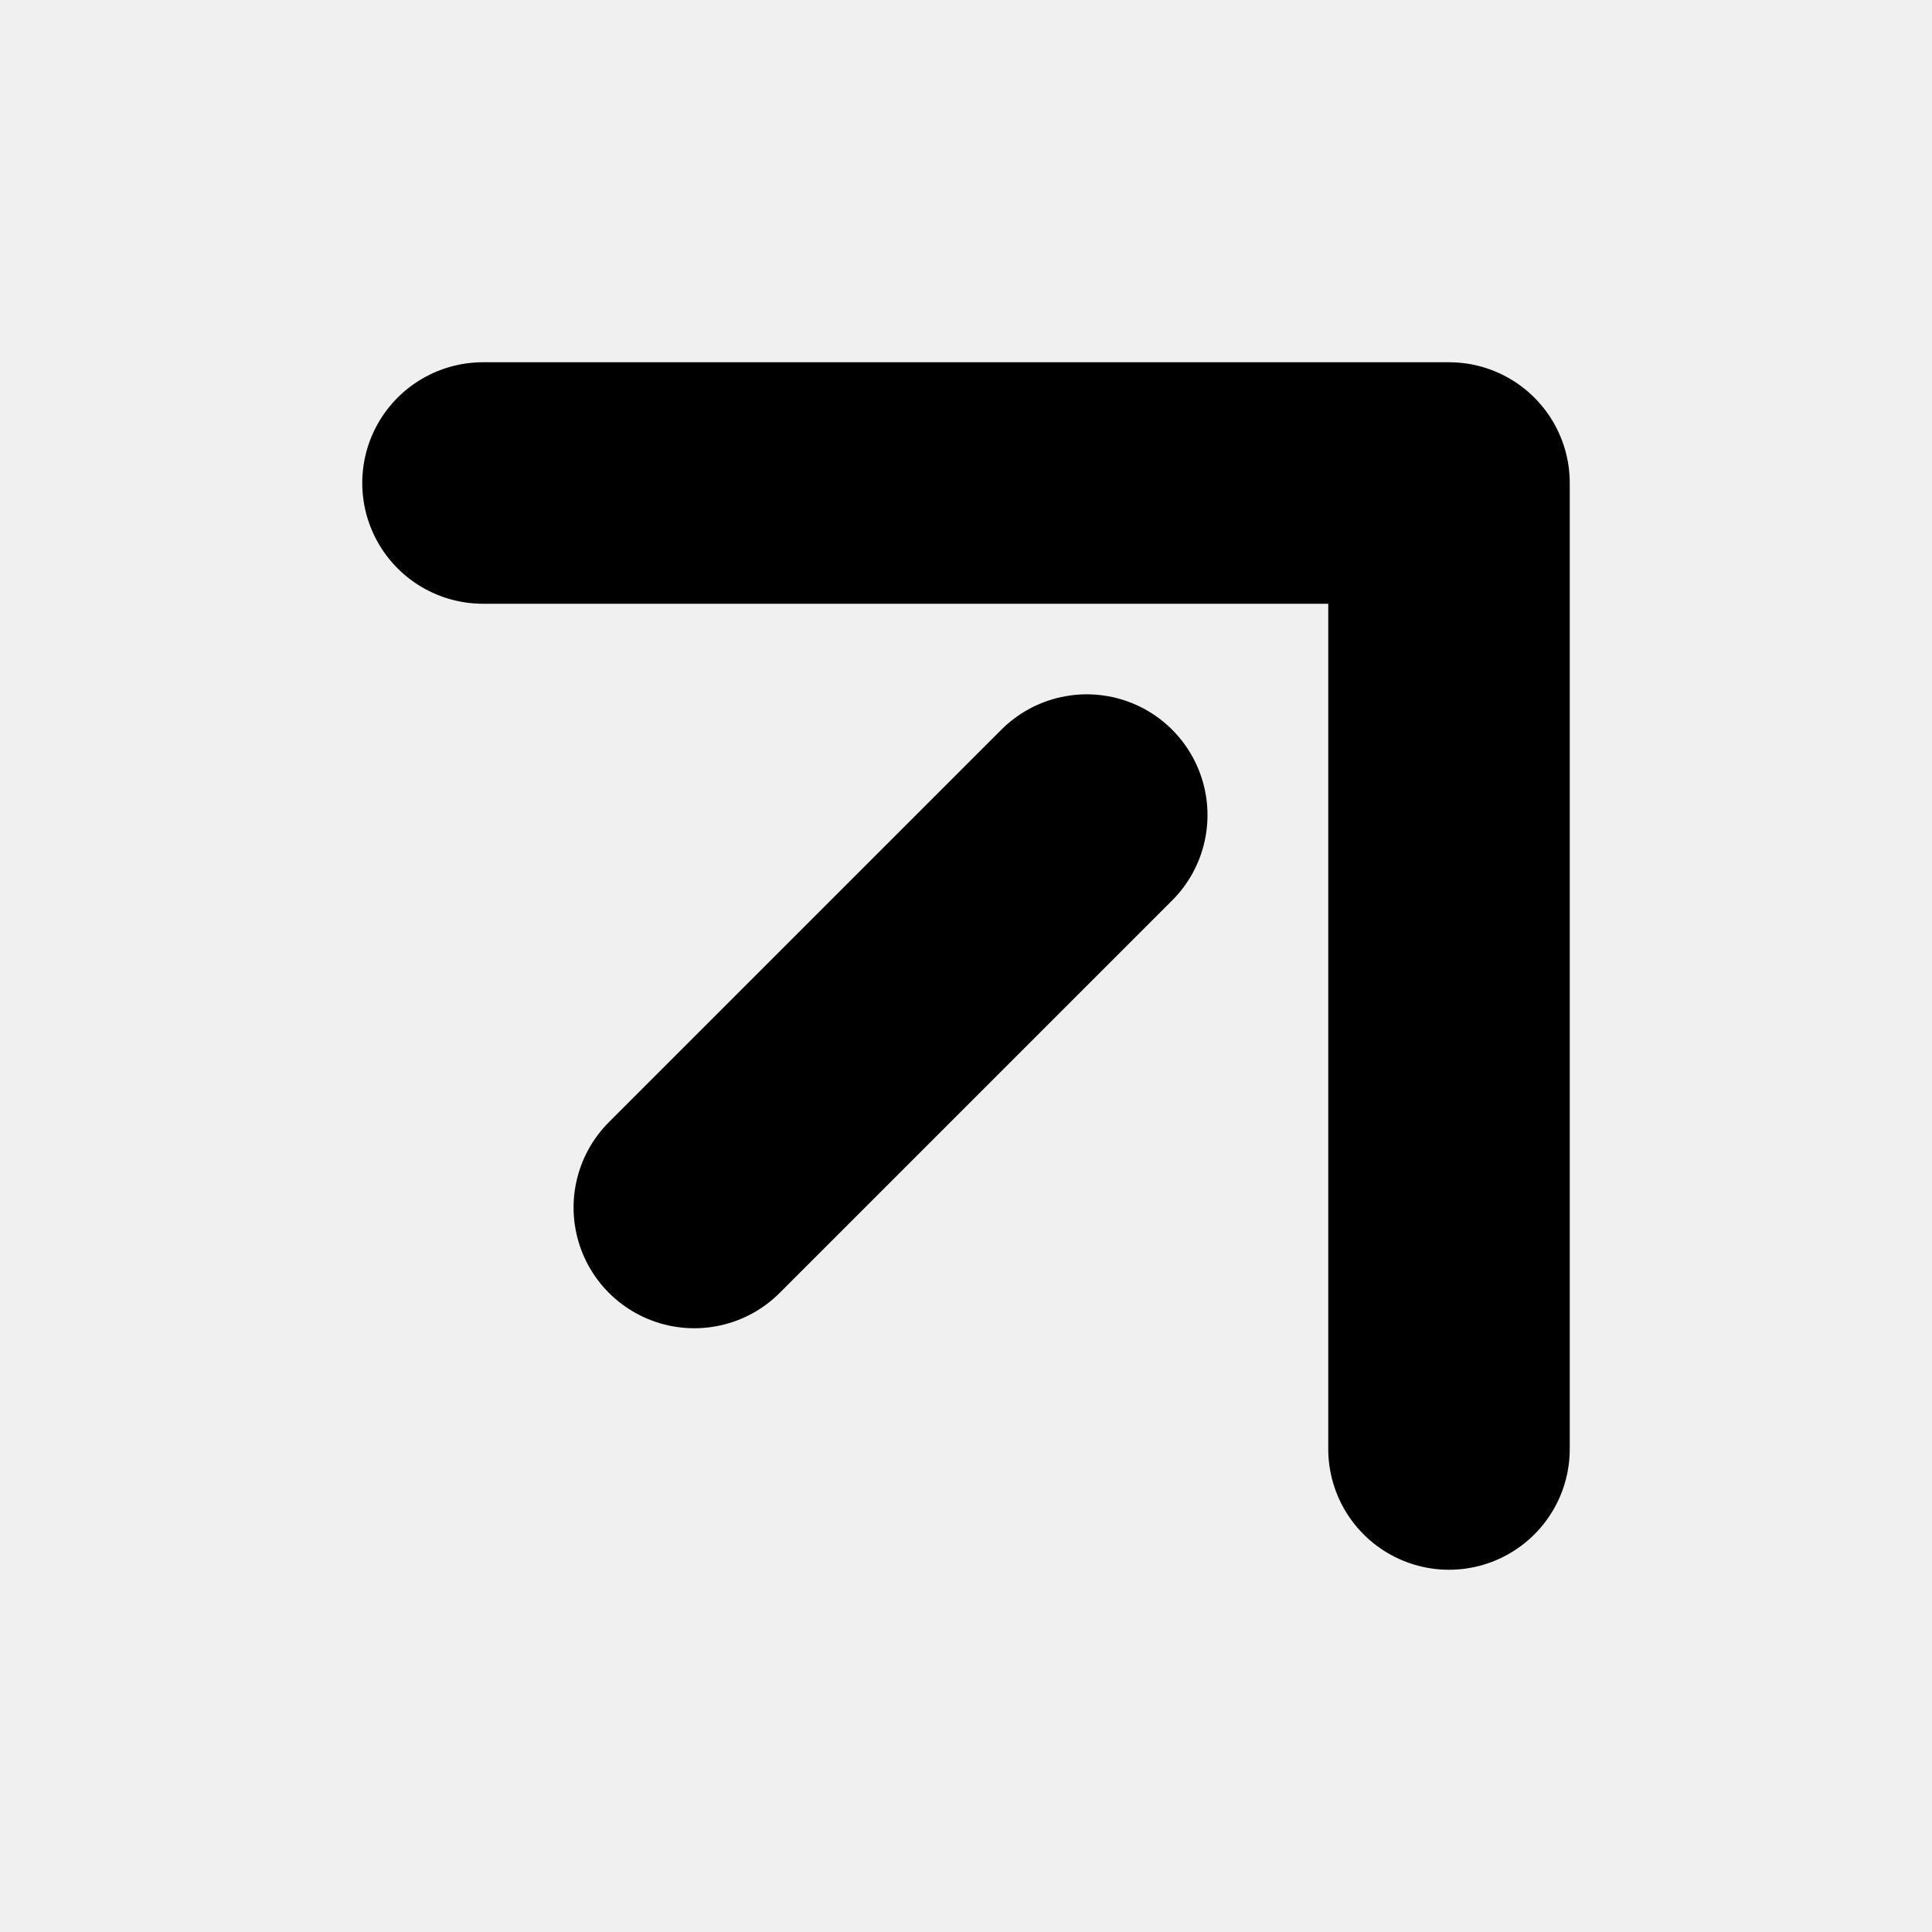
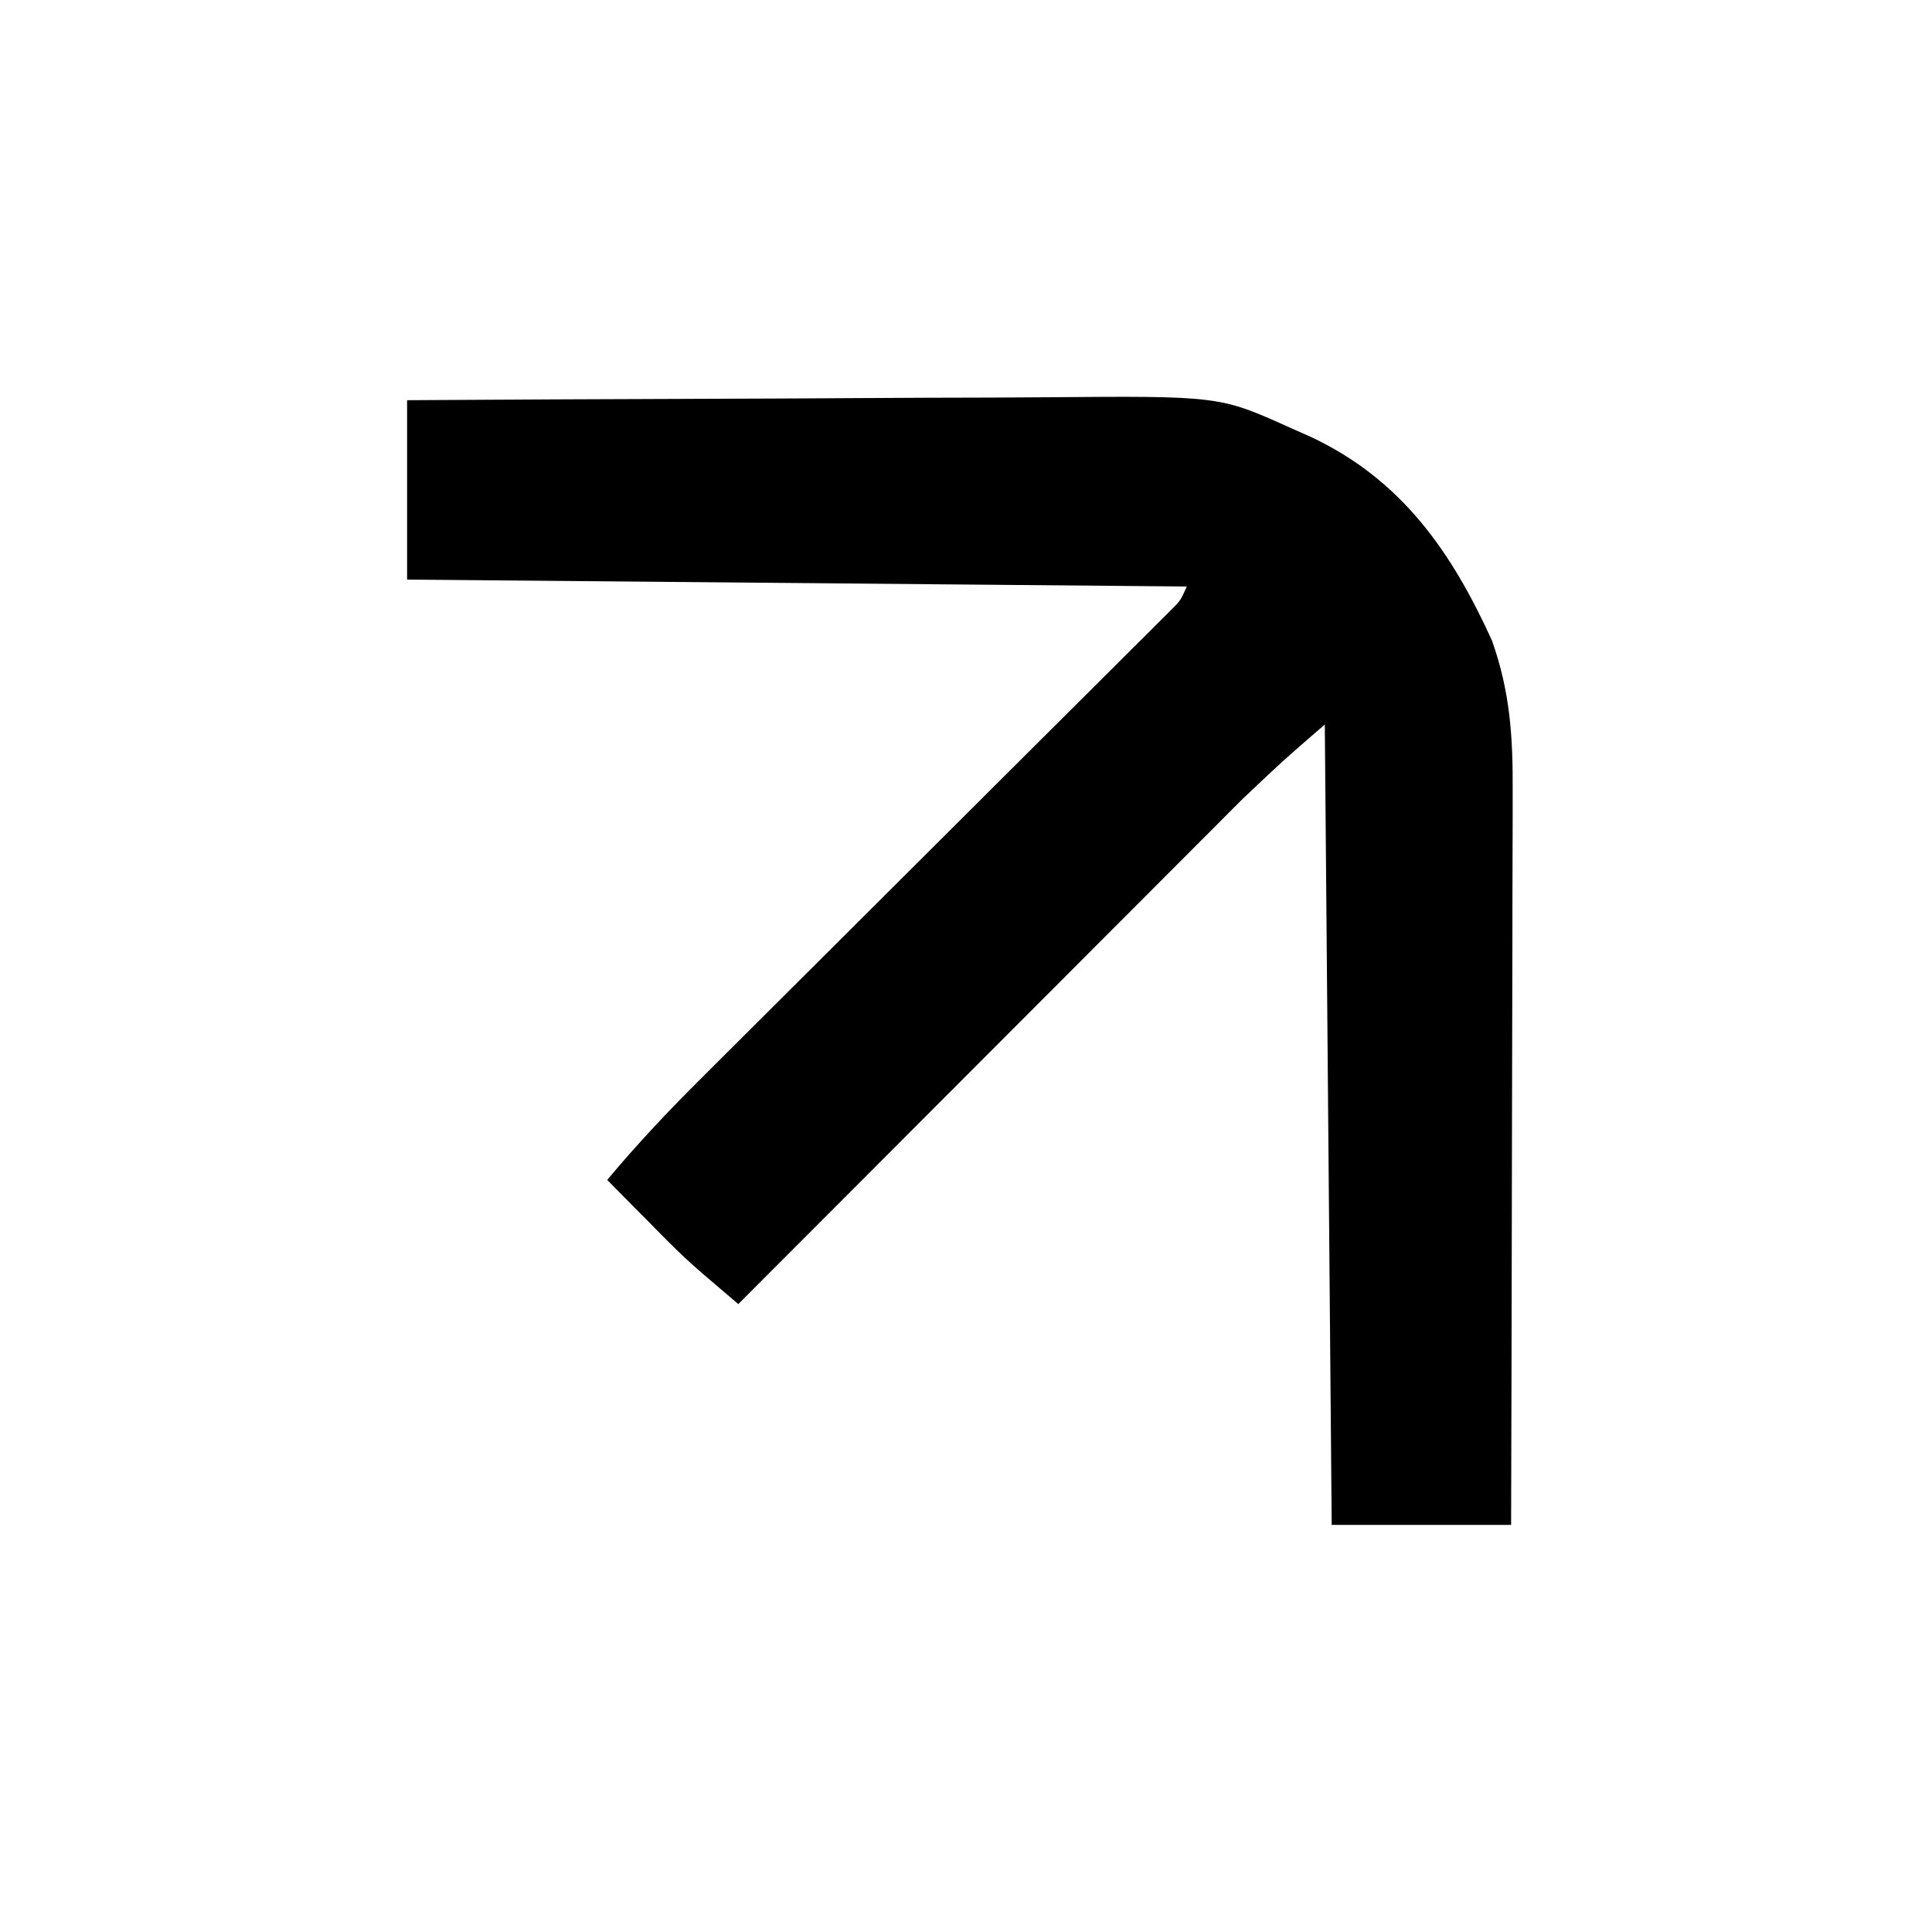
- <svg xmlns="http://www.w3.org/2000/svg" viewBox="0 0 64 64" role="img" aria-label="Rentstag">
-   <g fill="none" stroke="#000000" stroke-width="8" stroke-linecap="round" stroke-linejoin="round">
-     <path d="M16 16h32v32" />
-     <path d="M23 40 36 27" />
-   </g>
+ <svg xmlns="http://www.w3.org/2000/svg" width="280" height="280" viewBox="74 463 280 280">
+   <rect x="74" y="463" width="280" height="280" fill="#ffffff" />
+   <path d="M0 0 C14.77 -0.091 29.539 -0.164 44.309 -0.207 C51.168 -0.228 58.027 -0.256 64.886 -0.302 C71.513 -0.346 78.139 -0.369 84.766 -0.38 C87.286 -0.387 89.807 -0.401 92.328 -0.423 C117.73 -0.633 117.73 -0.633 128 4 C128.98 4.434 129.96 4.869 130.97 5.316 C144.165 11.509 151.382 22.013 157.213 34.798 C159.869 42.232 160.279 48.902 160.227 56.74 C160.227 57.892 160.228 59.044 160.228 60.231 C160.227 64.019 160.211 67.806 160.195 71.594 C160.192 74.228 160.189 76.862 160.187 79.496 C160.181 85.708 160.164 91.92 160.144 98.131 C160.122 105.208 160.111 112.284 160.101 119.36 C160.08 133.907 160.043 148.453 160 163 C151.42 163 142.84 163 134 163 C133.67 124.72 133.34 86.44 133 47 C126.915 52.266 126.915 52.266 121.115 57.765 C120.456 58.423 119.797 59.08 119.118 59.757 C118.427 60.452 117.736 61.147 117.023 61.863 C116.271 62.615 115.519 63.367 114.744 64.142 C112.285 66.601 109.83 69.064 107.375 71.527 C105.66 73.244 103.945 74.96 102.23 76.676 C97.737 81.174 93.246 85.674 88.756 90.175 C84.166 94.775 79.573 99.373 74.98 103.971 C65.984 112.978 56.991 121.988 48 131 C46.872 130.038 45.745 129.075 44.619 128.111 C43.991 127.575 43.363 127.039 42.716 126.487 C40.976 124.979 39.311 123.427 37.691 121.789 C37.173 121.267 36.654 120.745 36.119 120.207 C35.605 119.685 35.092 119.163 34.562 118.625 C34.022 118.08 33.481 117.534 32.924 116.973 C31.614 115.651 30.306 114.326 29 113 C33.35 107.797 37.922 102.945 42.734 98.169 C43.484 97.42 44.234 96.671 45.007 95.9 C46.625 94.286 48.244 92.673 49.864 91.061 C52.425 88.512 54.983 85.961 57.541 83.408 C62.962 77.999 68.387 72.593 73.812 67.188 C80.118 60.906 86.421 54.623 92.721 48.335 C95.245 45.817 97.773 43.302 100.301 40.787 C101.838 39.253 103.376 37.719 104.913 36.184 C105.974 35.132 105.974 35.132 107.056 34.058 C107.696 33.417 108.337 32.777 108.997 32.117 C109.836 31.281 109.836 31.281 110.691 30.429 C112.107 29.014 112.107 29.014 113 27 C75.71 26.67 38.42 26.34 0 26 C0 17.42 0 8.84 0 0 Z " fill="#000000" transform="translate(133,521)" />
</svg>
